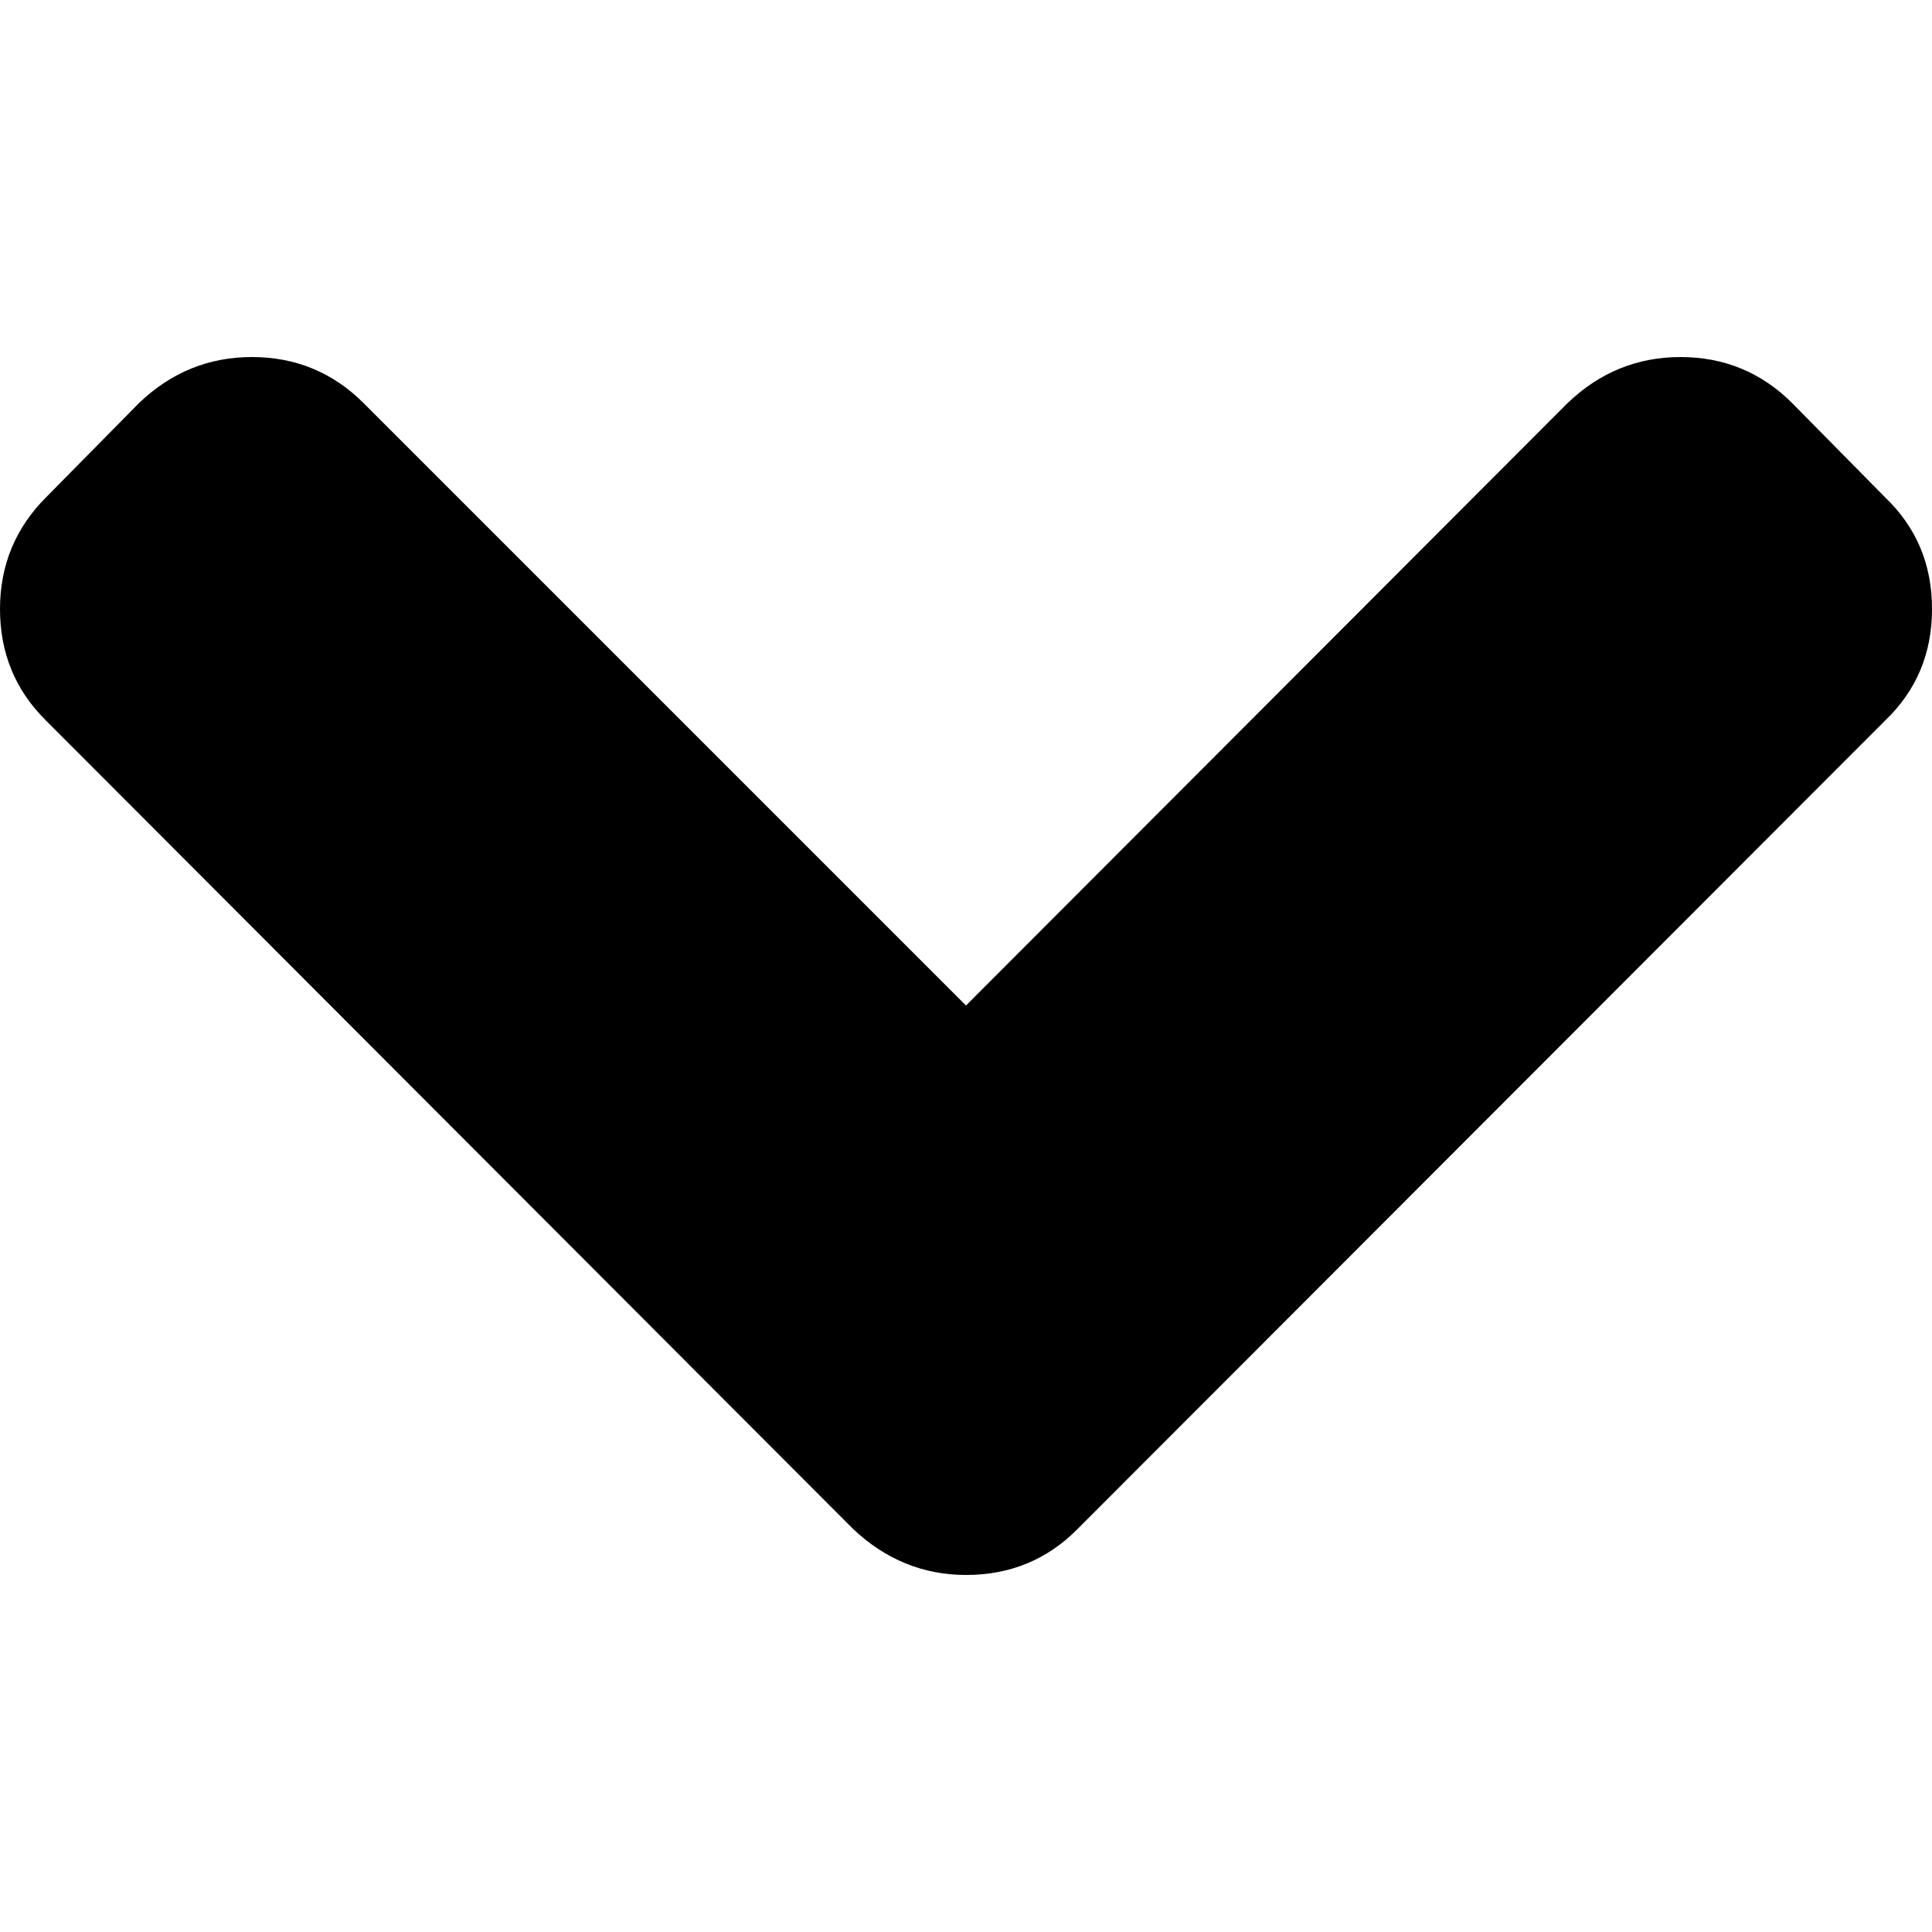
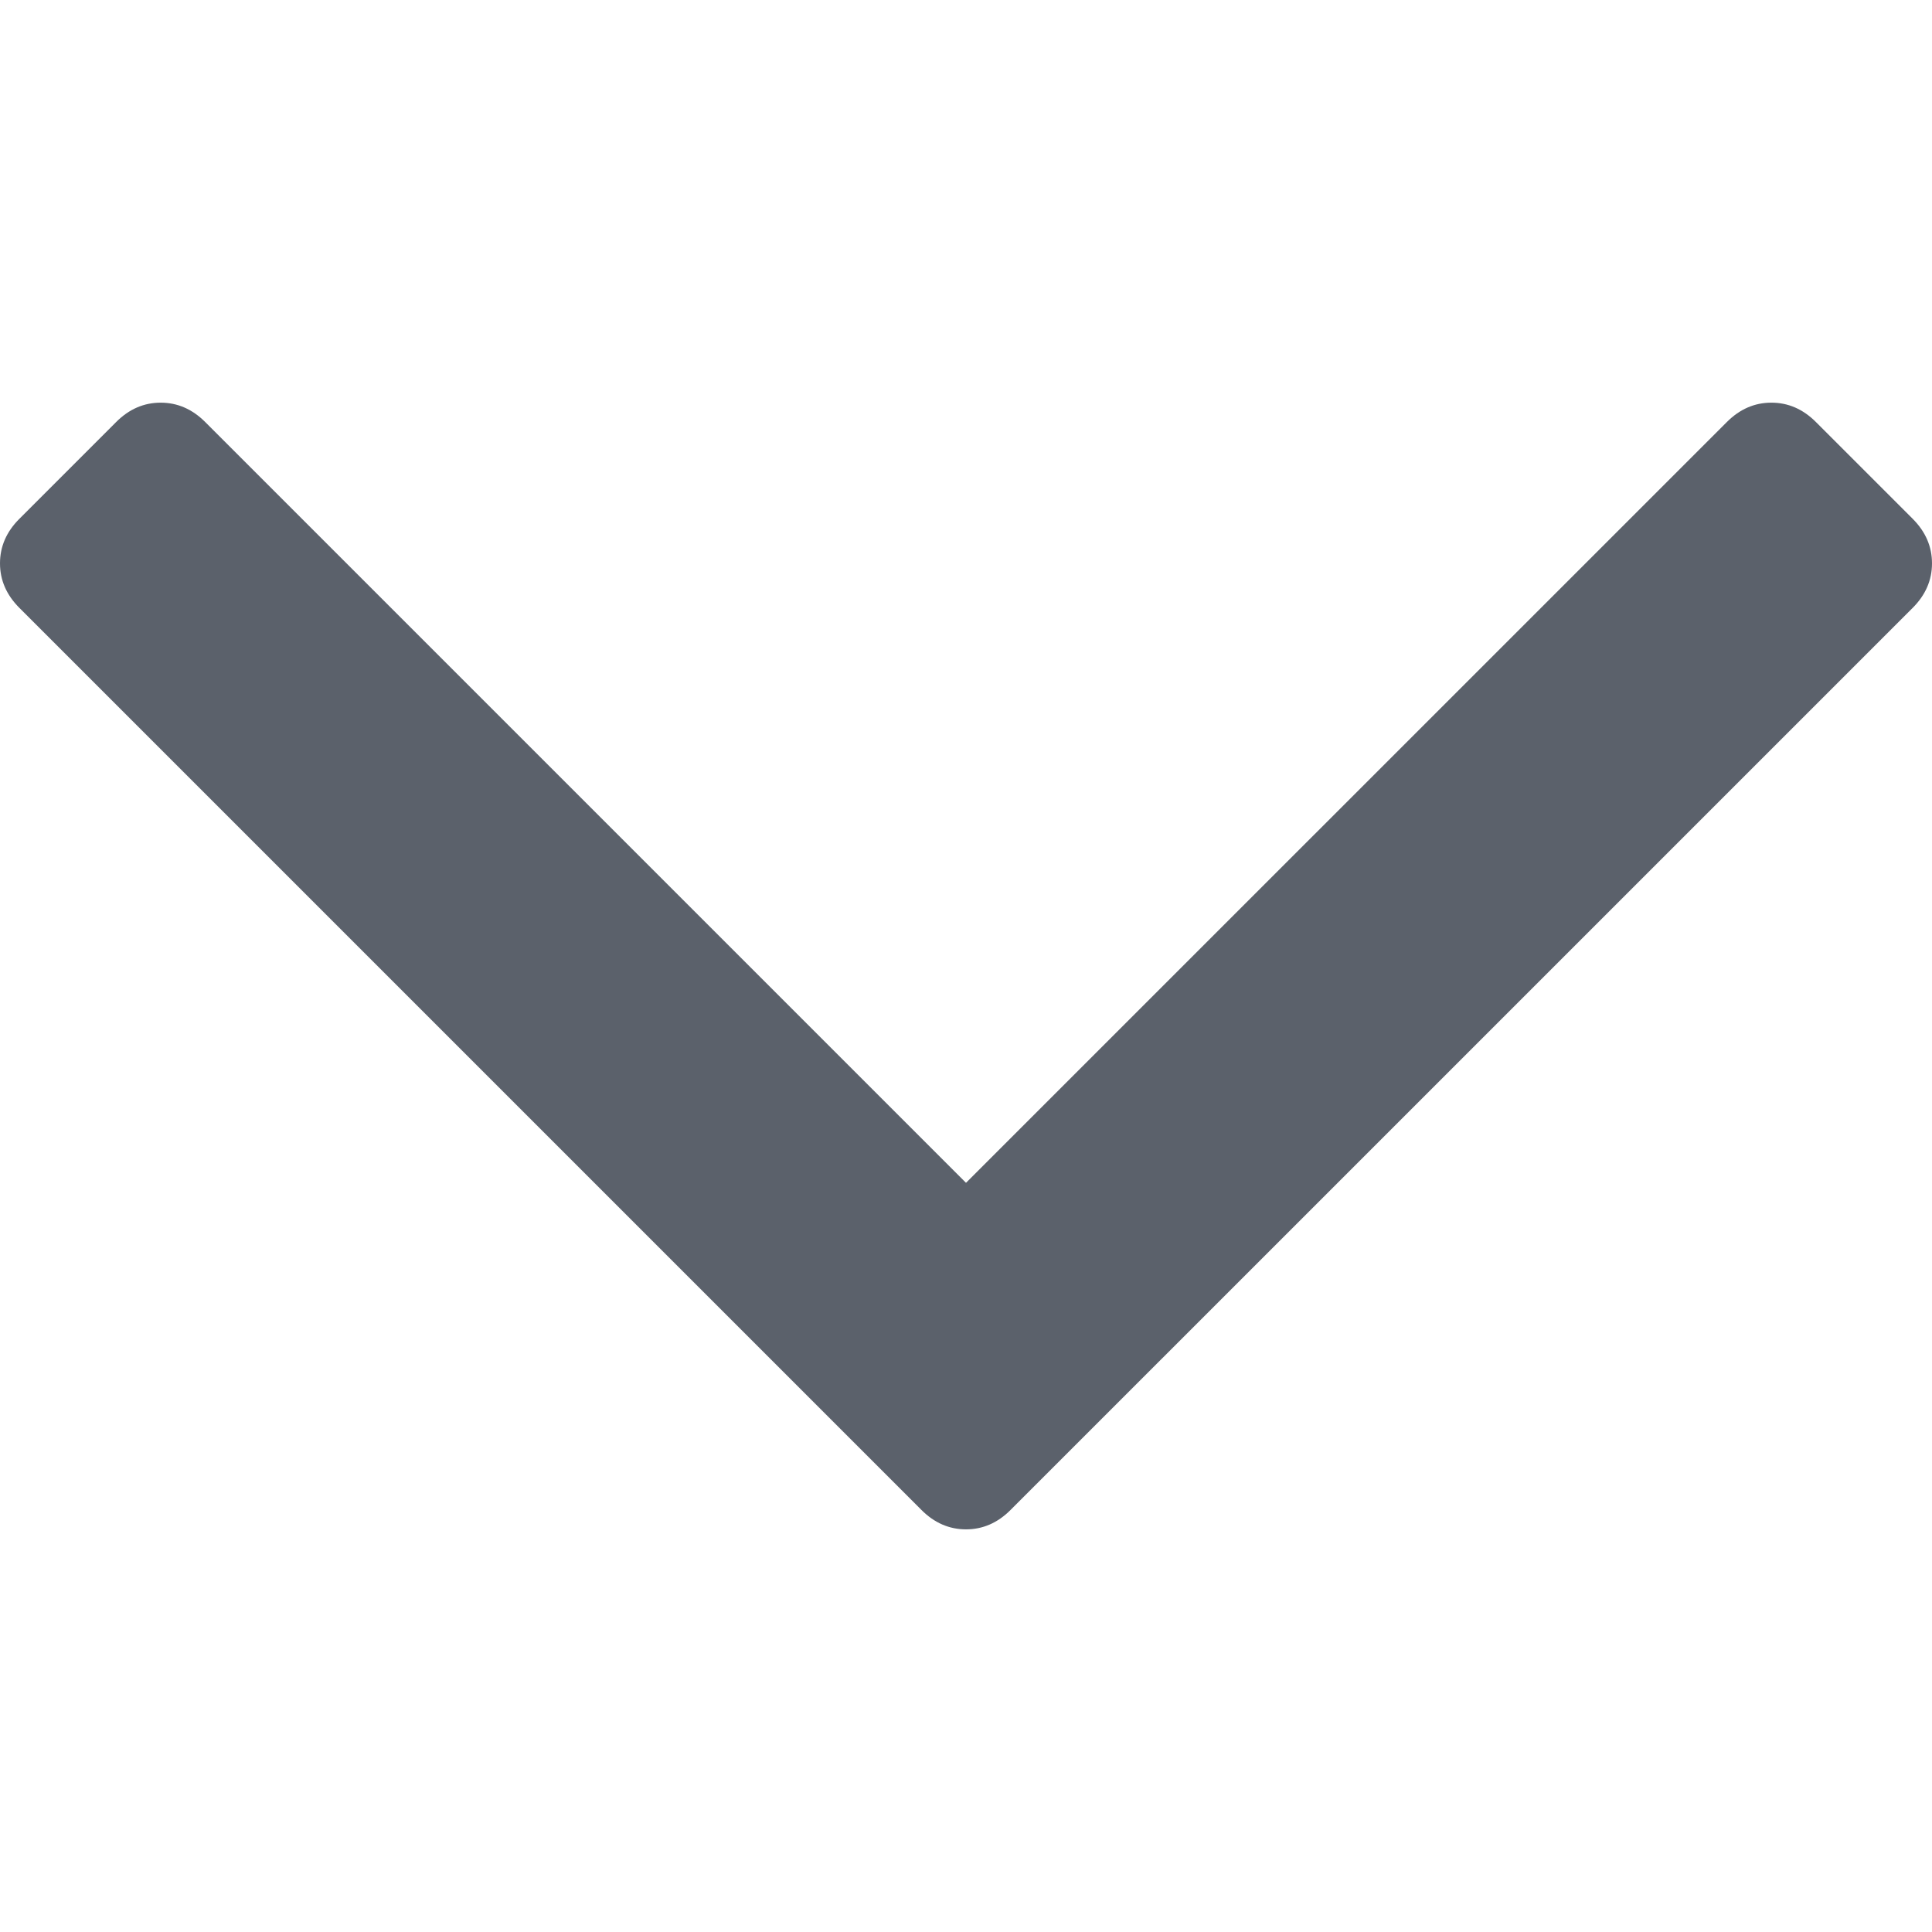
- <svg xmlns="http://www.w3.org/2000/svg" viewBox="0 0 444.8 444.8">
-   <path d="M248.1 352L434 165.9c7.2-6.9 10.8-15.4 10.8-25.7 0-10.3-3.6-18.8-10.8-25.7l-21.4-21.7c-7-7-15.6-10.6-25.7-10.6-9.9 0-18.6 3.5-26 10.6L222.4 231.5 83.7 92.8c-7-7-15.6-10.6-25.7-10.6-9.9 0-18.6 3.5-26 10.6l-21.4 21.7c-7 7-10.6 15.6-10.6 25.7s3.5 18.7 10.6 25.7L196.4 352c7.4 7 16.1 10.6 26 10.6 10.1 0 18.7-3.5 25.7-10.6z" />
+ <svg xmlns="http://www.w3.org/2000/svg" width="512" height="512" viewBox="0 0 284.929 284.929">
+   <path d="M282.082 76.51L267.808 62.24c-1.902-1.906-4.093-2.856-6.57-2.856-2.47 0-4.66.95-6.563 2.856L142.465 174.44 30.263 62.24c-1.903-1.905-4.093-2.855-6.567-2.855-2.475 0-4.665.95-6.567 2.856L2.856 76.516C.95 78.417 0 80.607 0 83.082c0 2.473.953 4.663 2.856 6.565L135.9 222.693c1.9 1.903 4.092 2.854 6.566 2.854s4.66-.95 6.562-2.854L282.082 89.647c1.902-1.903 2.847-4.093 2.847-6.565 0-2.475-.946-4.665-2.848-6.57z" fill="#5b616b" />
</svg>
